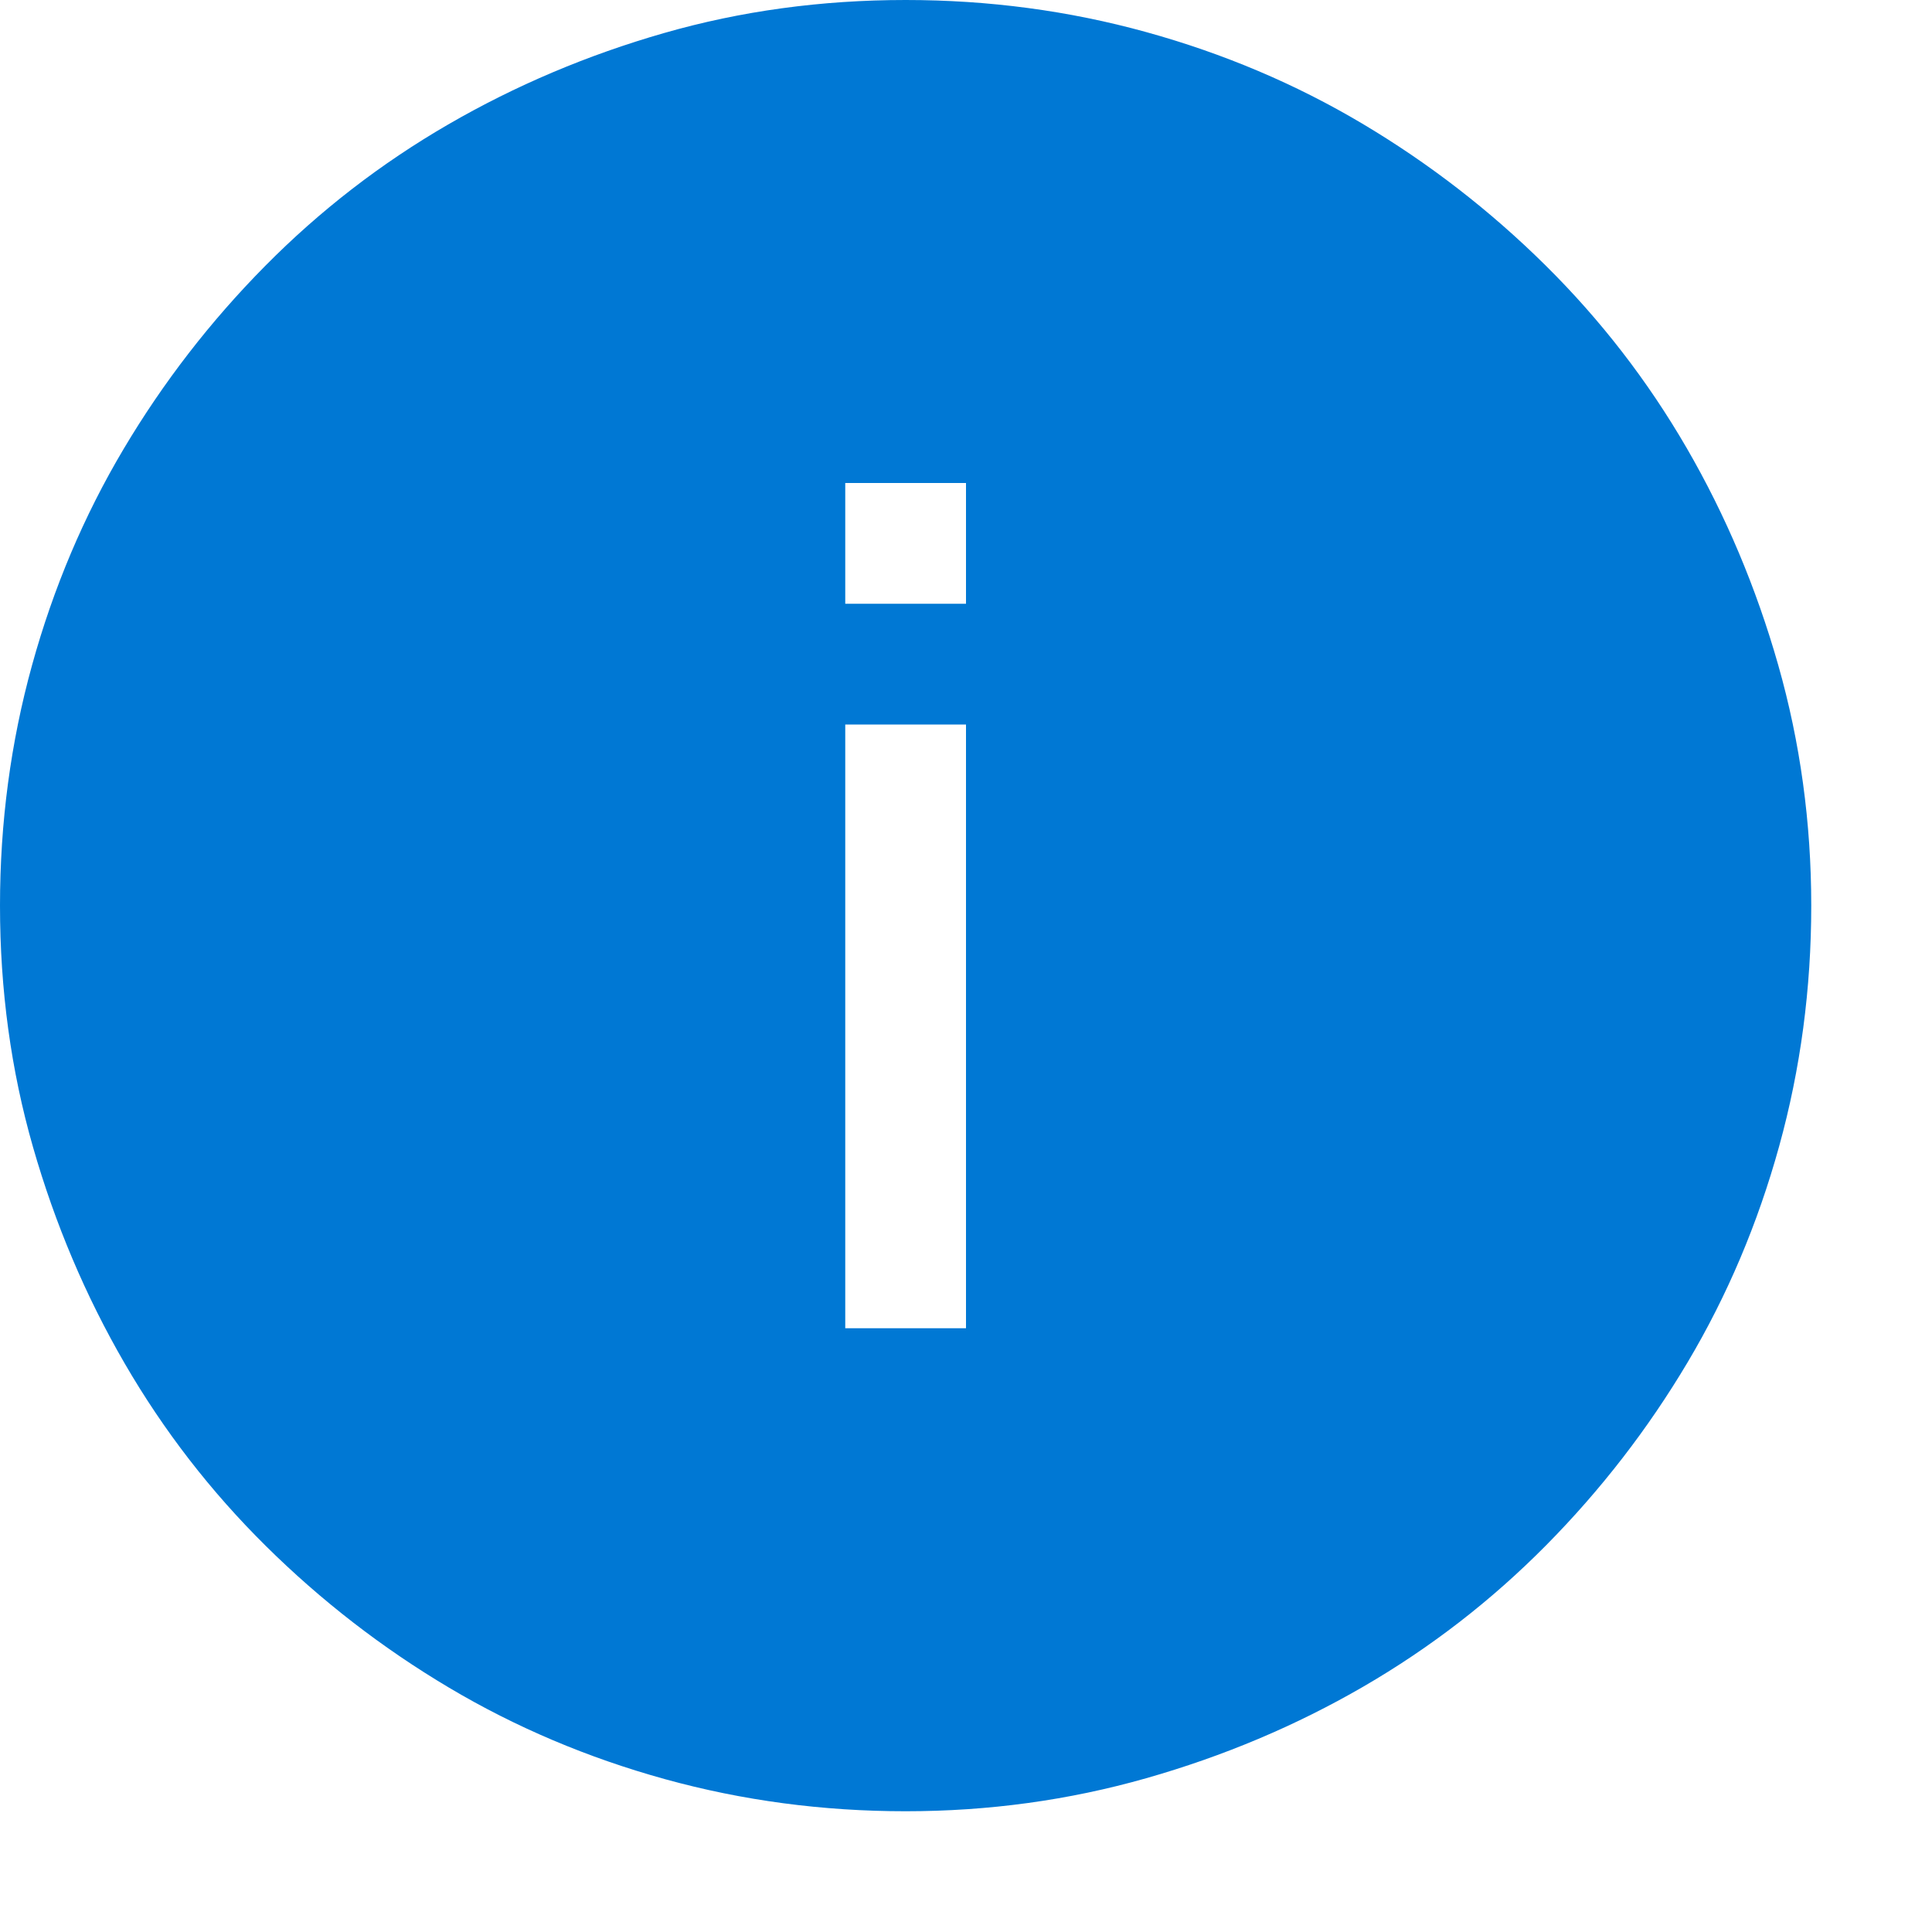
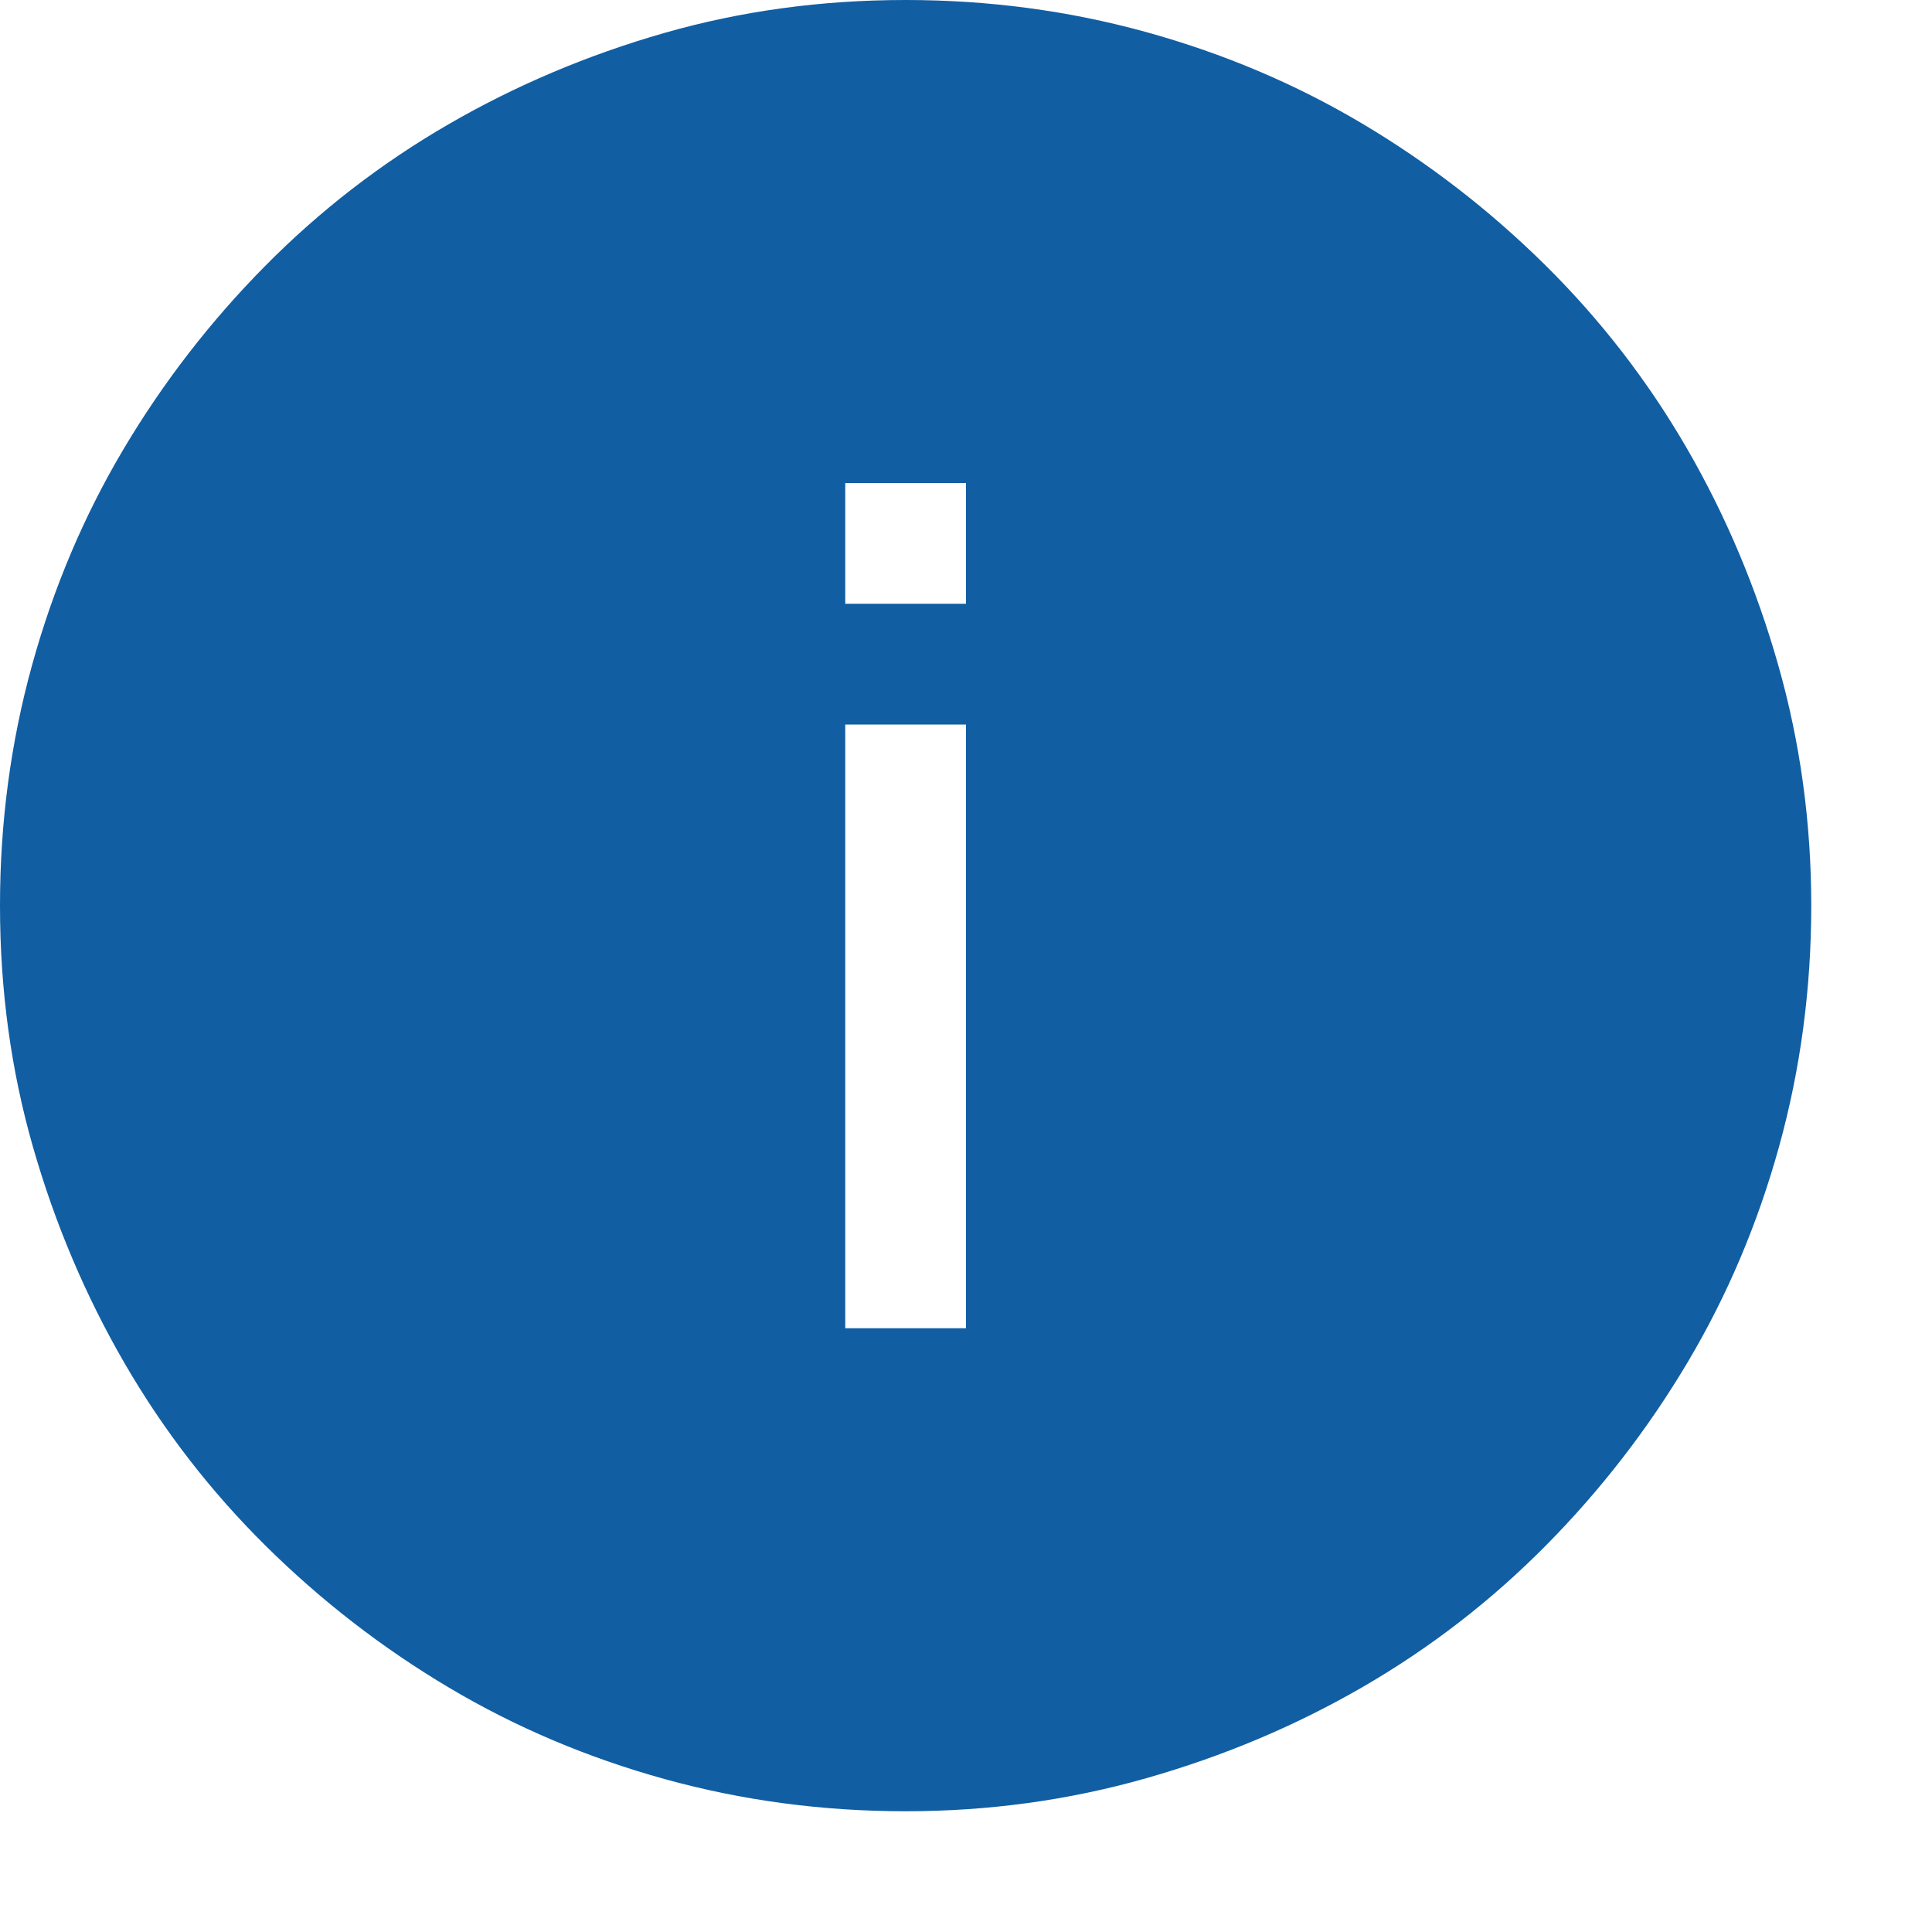
<svg xmlns="http://www.w3.org/2000/svg" width="24" height="24" viewBox="0 0 2048 2048">
-   <path fill="#0078d4" d="M960 0q132 0 255 34t229 97t194 150t150 194t97 230t35 255t-34 255t-97 229t-150 194t-194 150t-230 97t-255 35t-255-34t-229-97t-194-150t-150-194t-97-229T0 960q0-132 34-255t97-229t150-194t194-150t229-97T960 0m64 768H896v640h128zm0-256H896v128h128z" />
+   <path fill="#115ea3" d="M960 0q132 0 255 34t229 97t194 150t150 194t97 230t35 255t-34 255t-97 229t-150 194t-194 150t-230 97t-255 35t-255-34t-229-97t-194-150t-150-194t-97-229T0 960q0-132 34-255t97-229t150-194t194-150t229-97T960 0m64 768H896v640h128zm0-256H896v128h128z" />
</svg>
